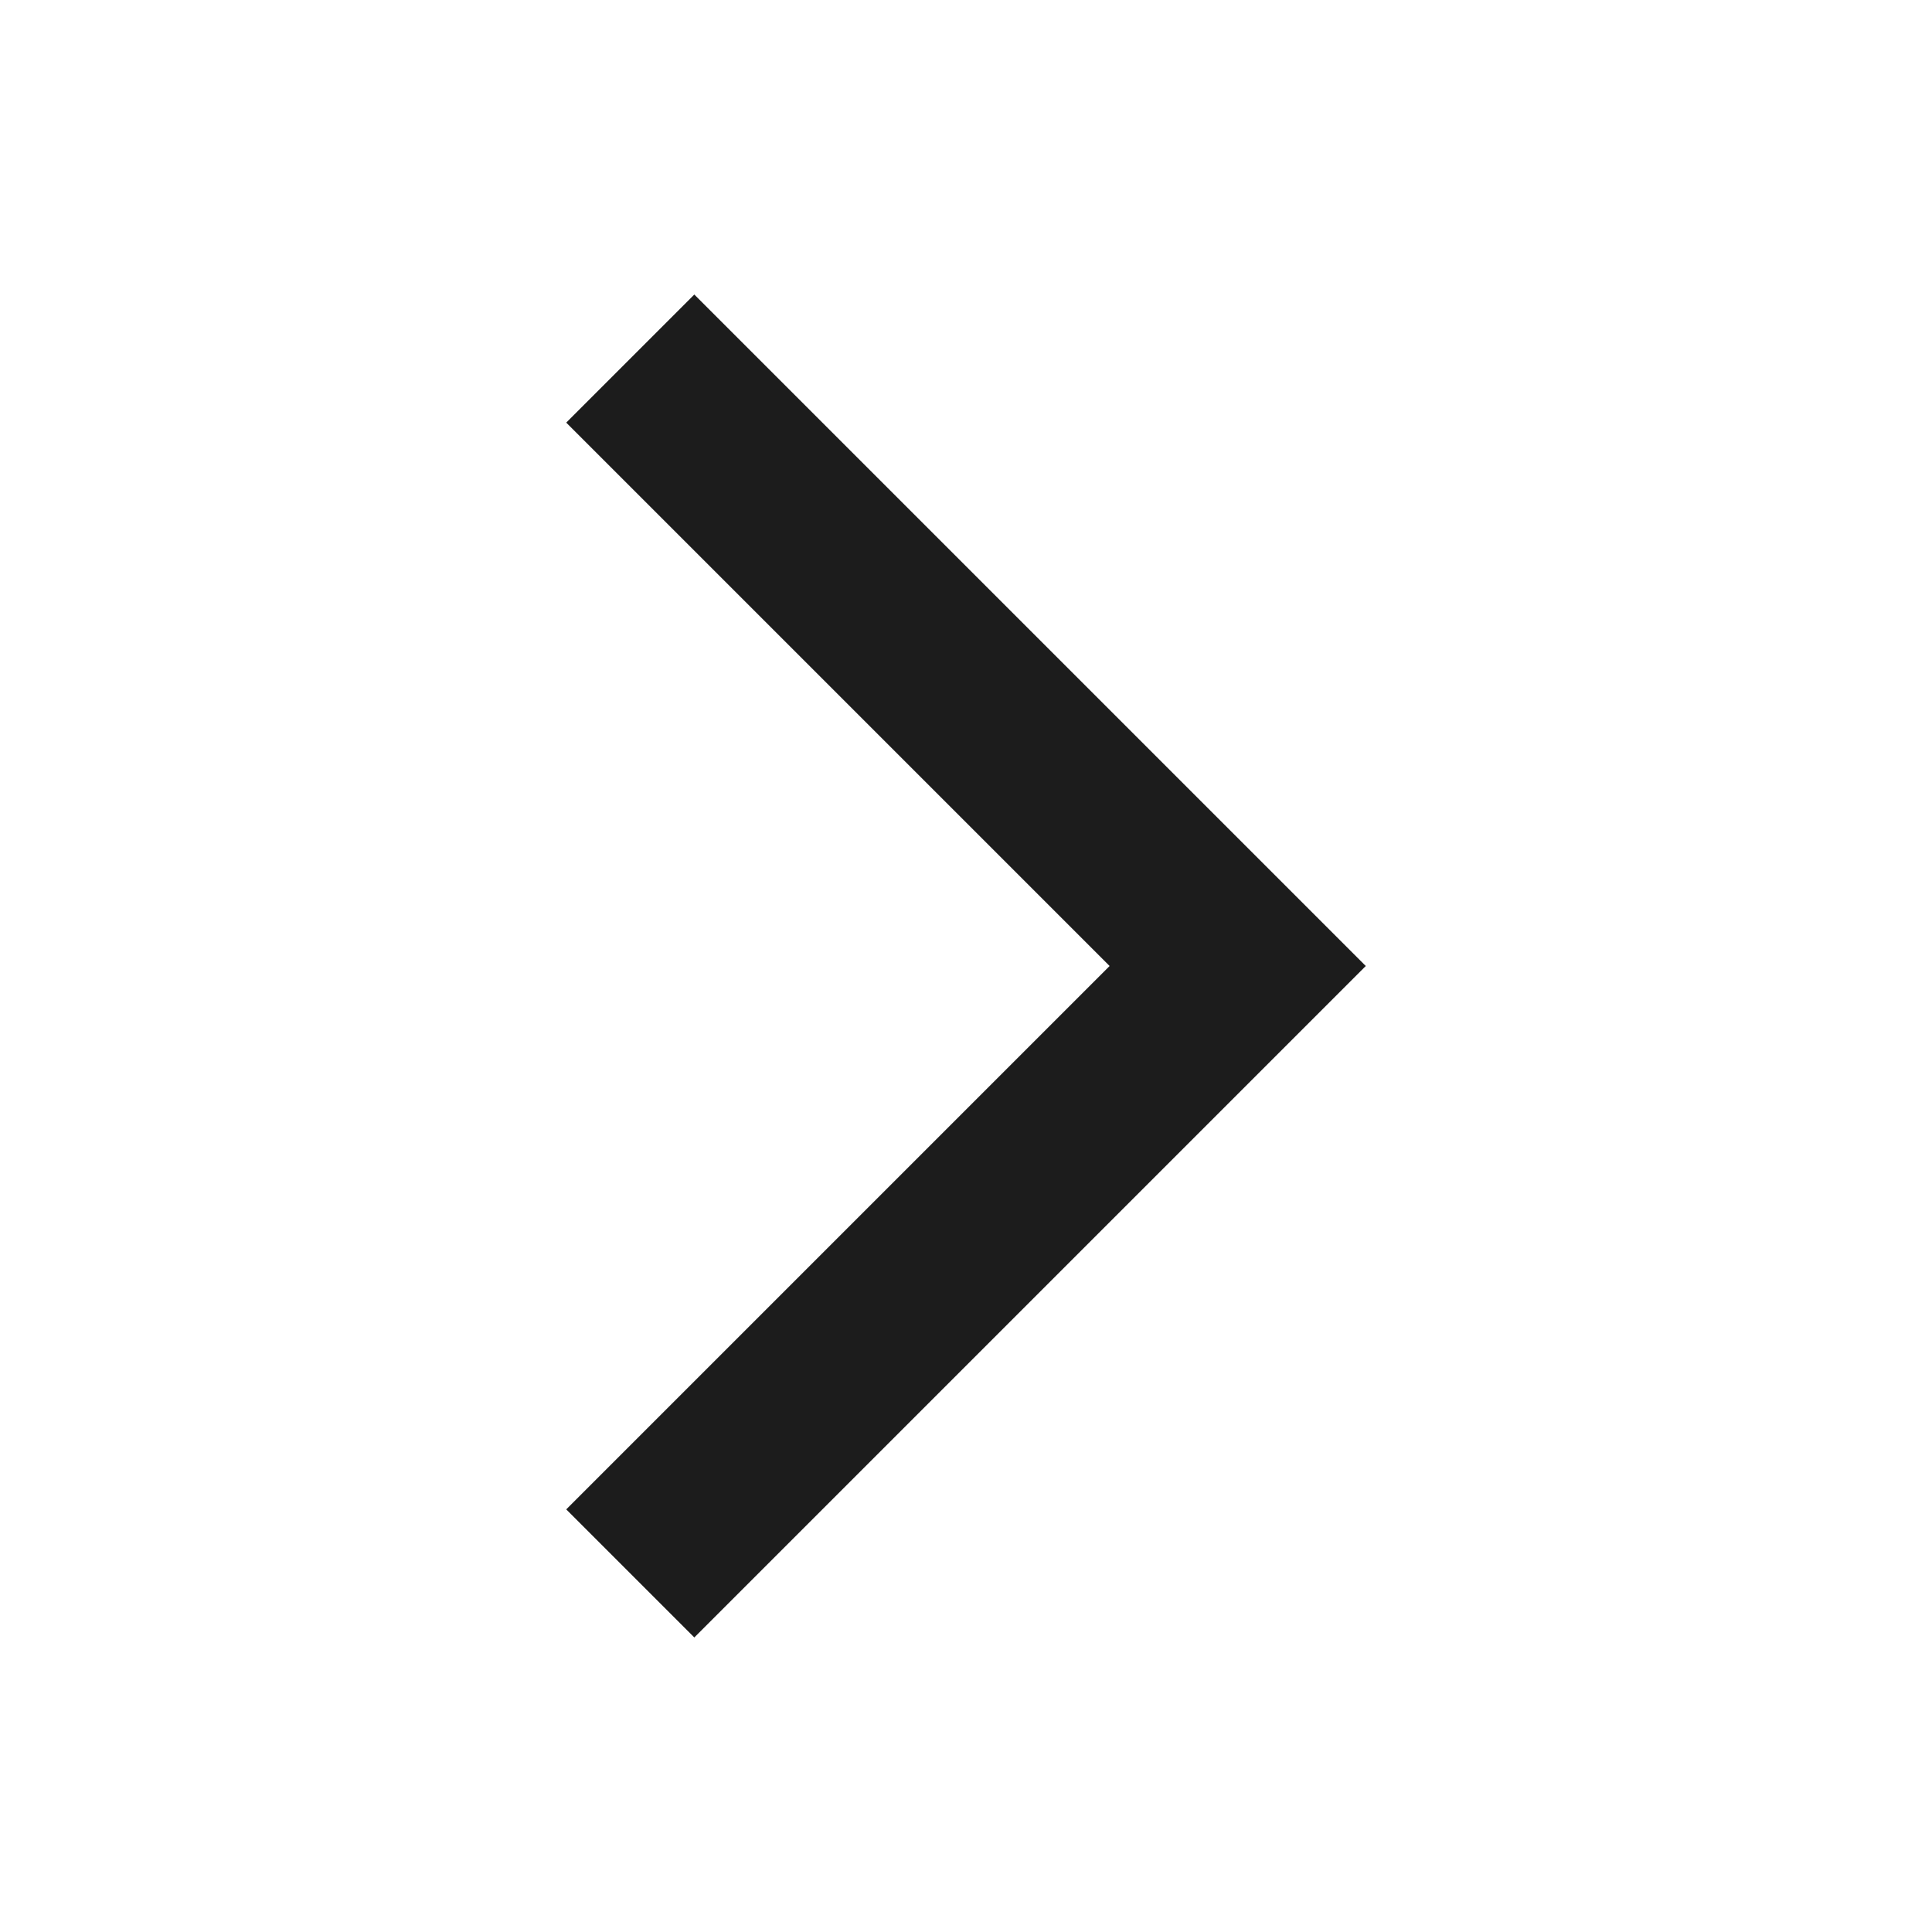
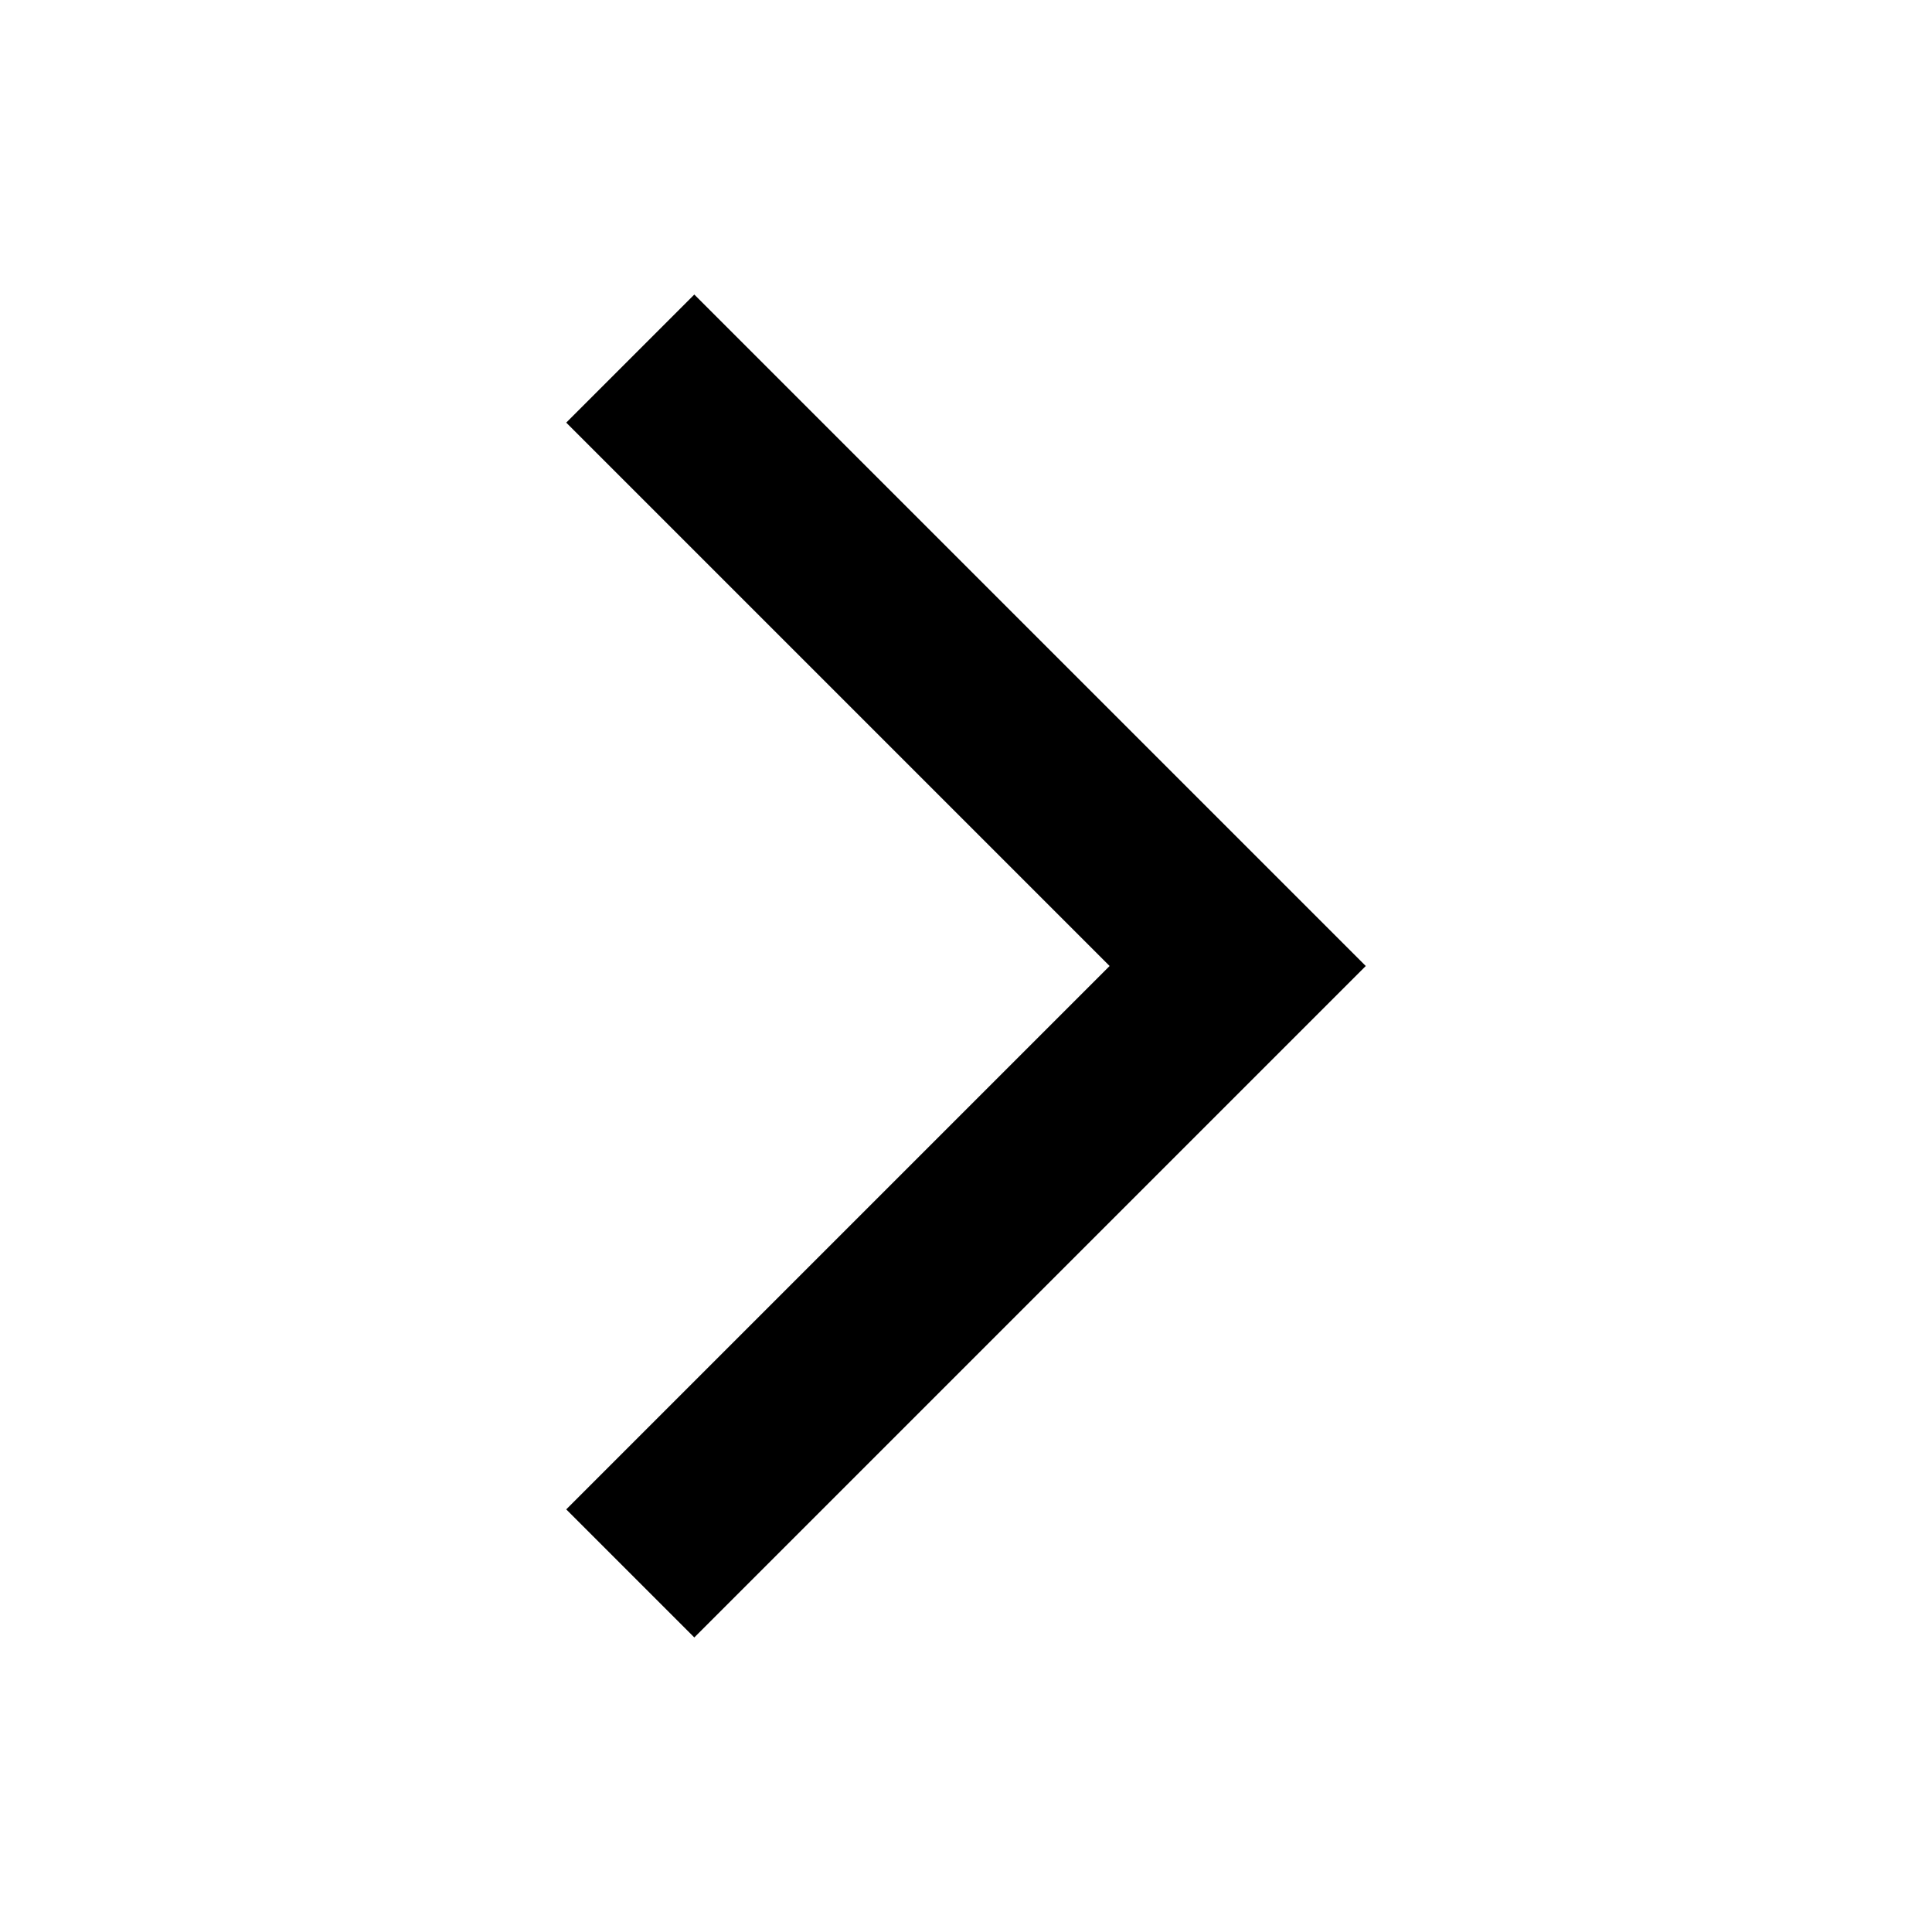
<svg xmlns="http://www.w3.org/2000/svg" width="24" height="24" viewBox="0 0 24 24" fill="none">
-   <path fill-rule="evenodd" clip-rule="evenodd" d="M7.034 18.75L13.784 12L7.034 5.25L8.625 3.659L16.966 12L8.625 20.341L7.034 18.75Z" fill="#1C1C1C" />
+   <path clip-rule="evenodd" d="M7.034 18.75L13.784 12L7.034 5.25L8.625 3.659L16.966 12L8.625 20.341L7.034 18.75Z" fill="#000" />
</svg>
